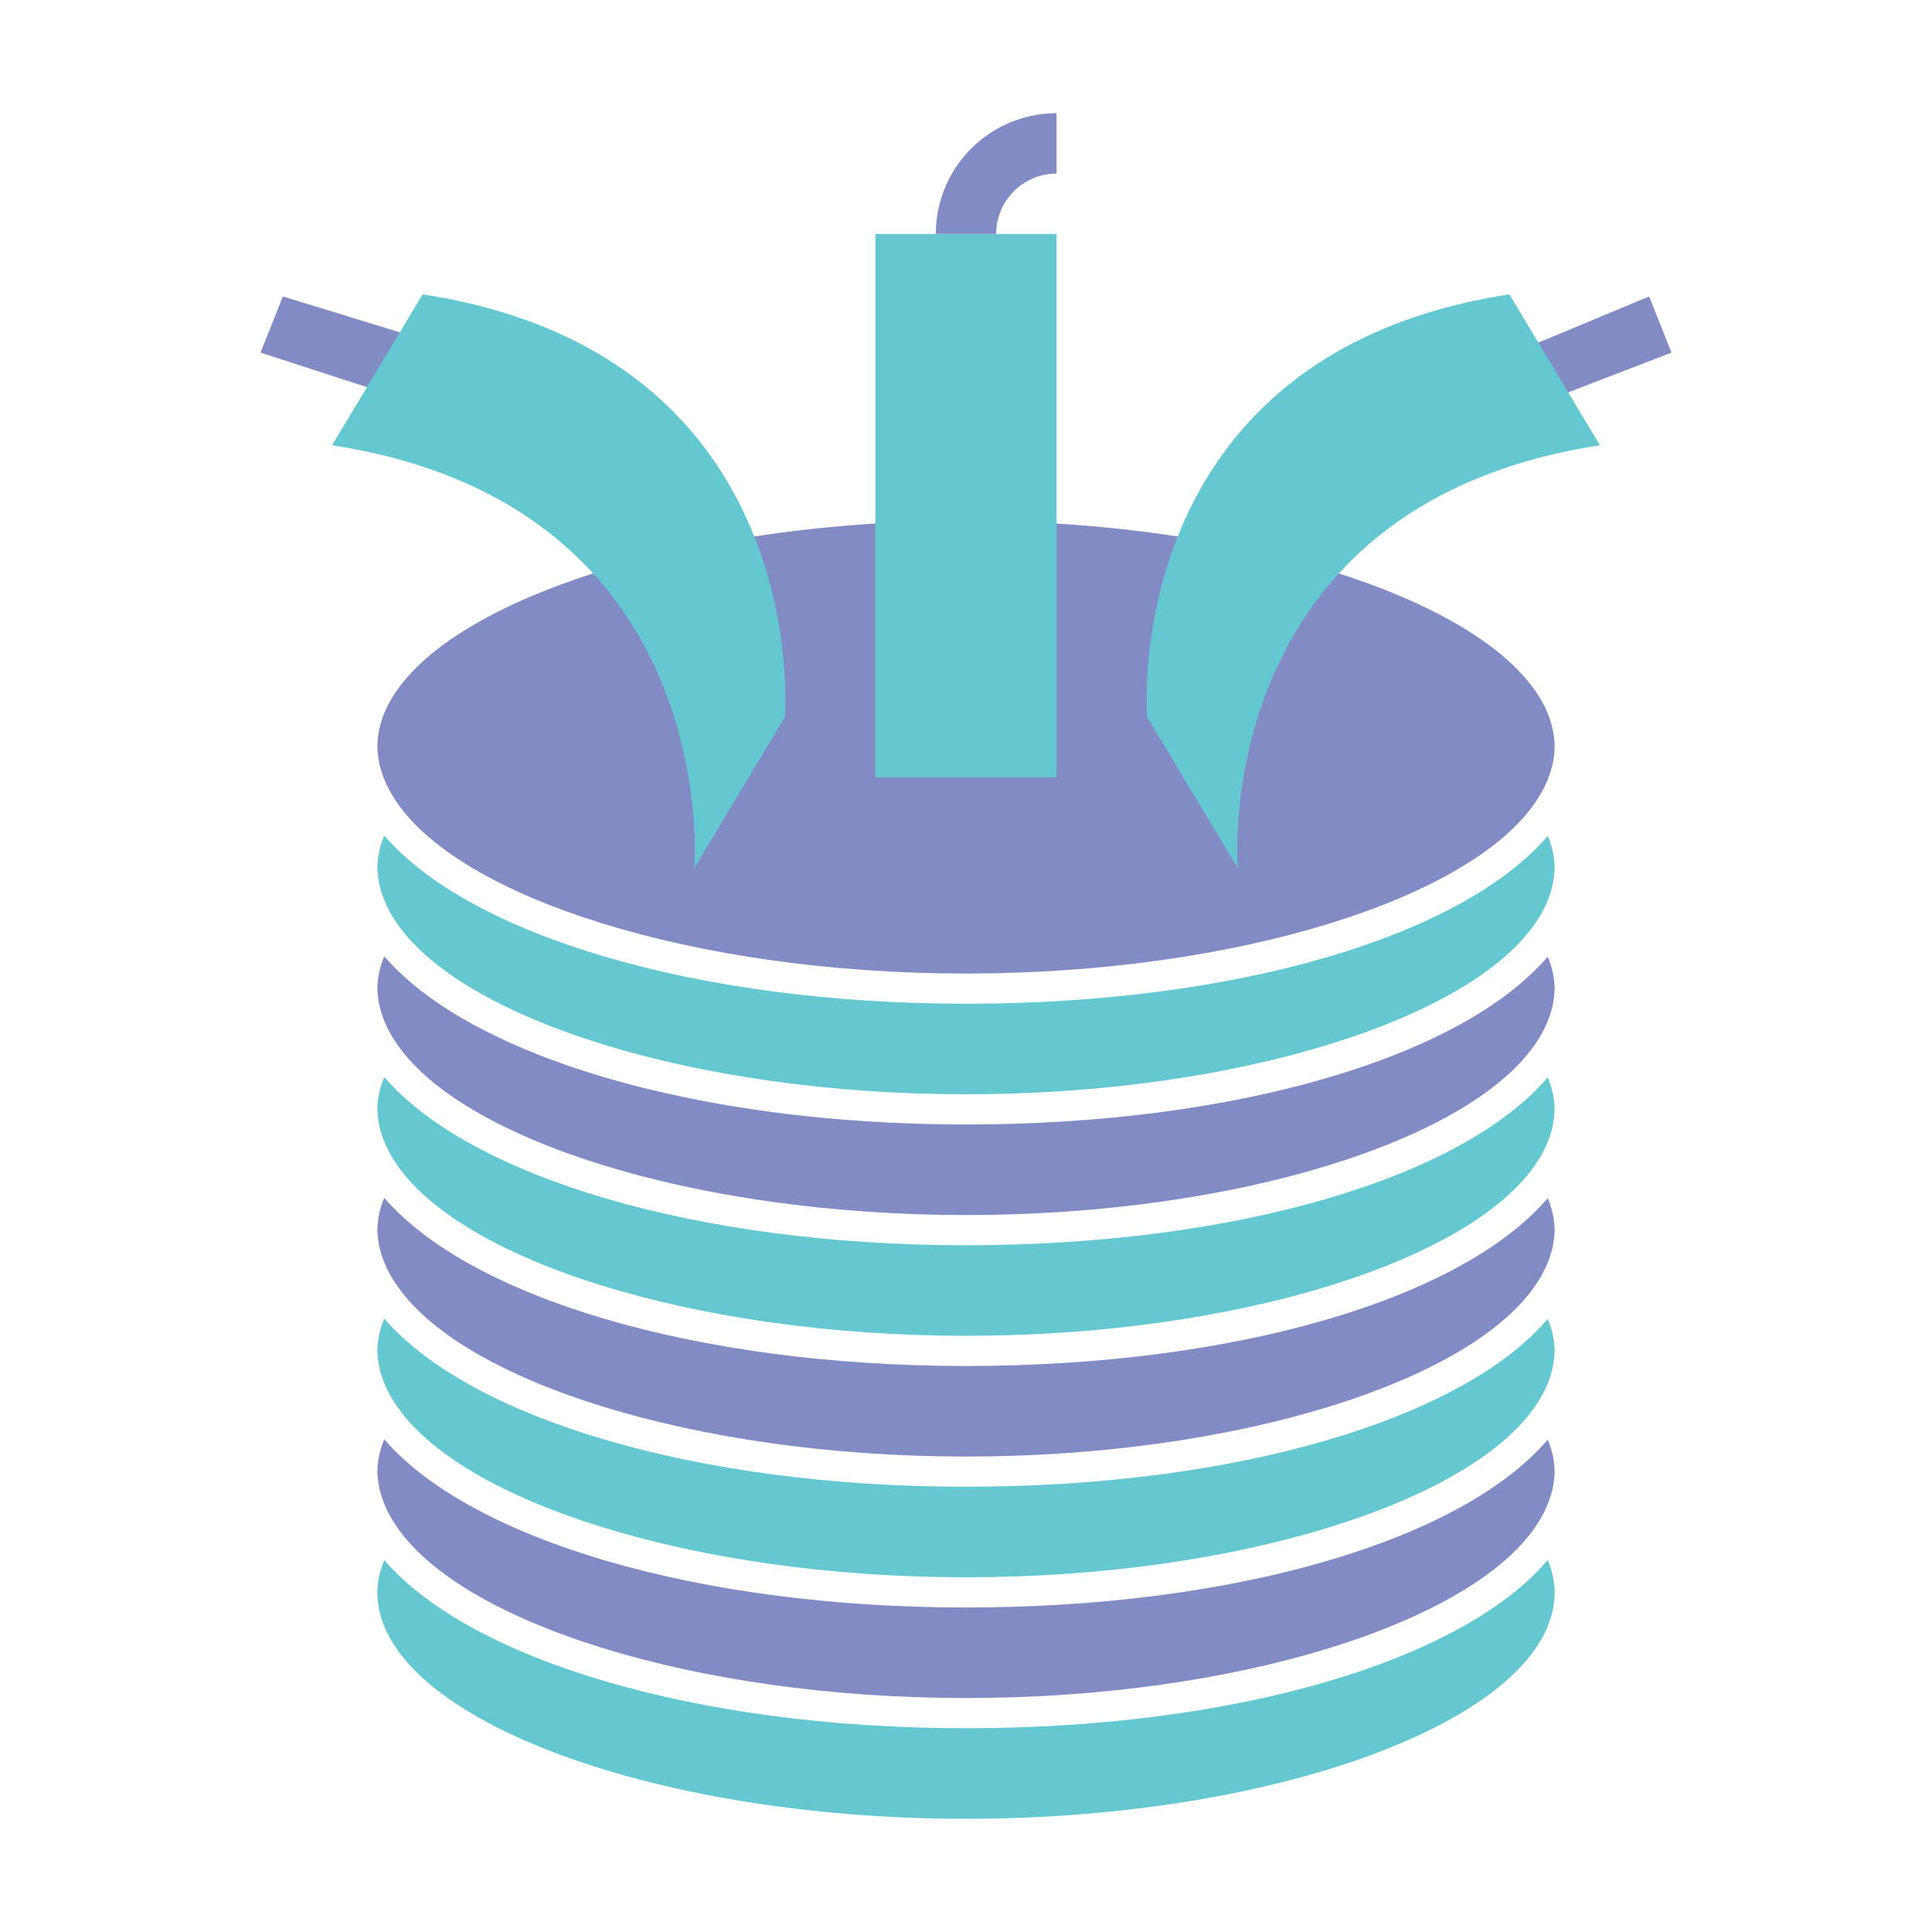
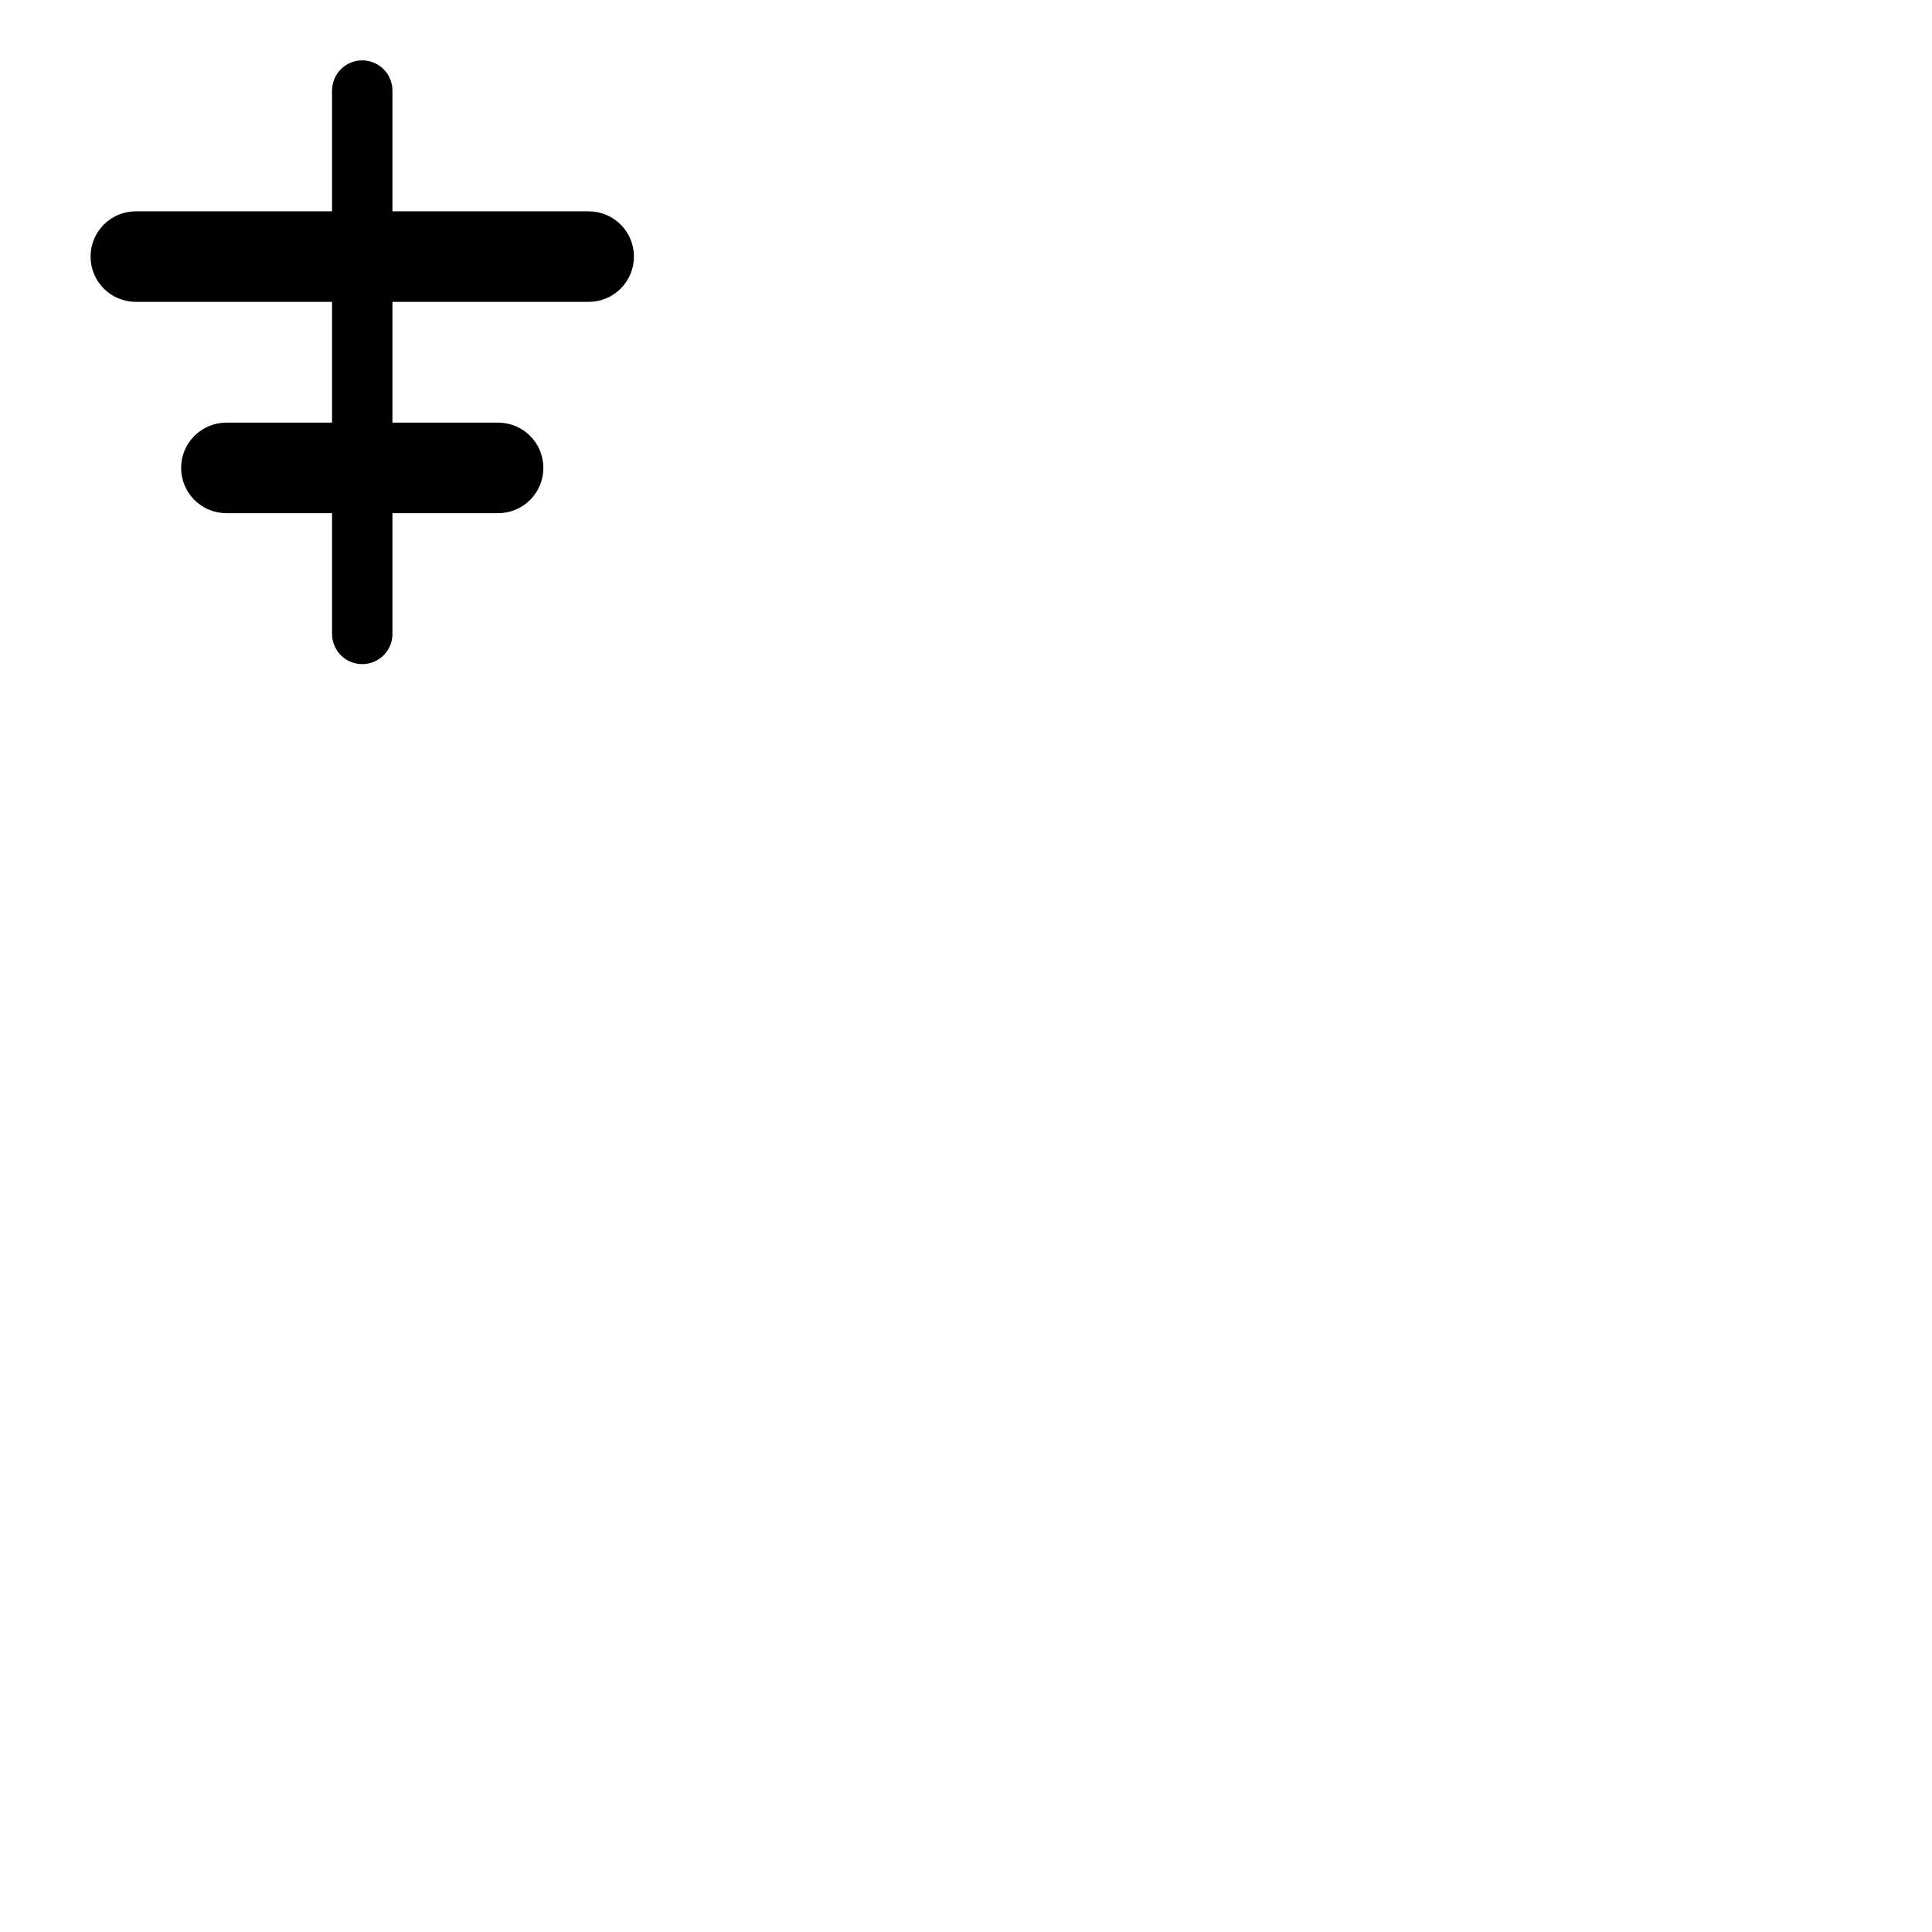
<svg xmlns="http://www.w3.org/2000/svg" width="800px" height="800px" viewBox="0 0 64 64" data-name="Layer 1" id="Layer_1">
-   <defs>
-     <style>.cls-1{fill:#838bc5;}.cls-2{fill:#65c8d0;}</style>
-   </defs>
-   <polygon class="cls-1" points="50 13.75 50 11.75 54.63 9.82 55.37 11.68 50 13.75" />
-   <polygon class="cls-1" points="15 13.75 8.63 11.68 9.37 9.82 14 11.24 15 13.75" />
-   <path class="cls-2" d="M32,49.25c-9,0-16.44-2.29-19.27-5.57a2.83,2.83,0,0,0-.23,1.07,3.3,3.3,0,0,0,.08.61,3.65,3.65,0,0,0,.5,1.12h0C15.19,49.75,23,52.25,32,52.25s16.81-2.5,18.92-5.76h0a3.65,3.65,0,0,0,.5-1.12,3.3,3.3,0,0,0,.08-.61,2.83,2.83,0,0,0-.23-1.07C48.44,47,41,49.25,32,49.25Z" />
-   <path class="cls-2" d="M32,41.25c-9,0-16.44-2.29-19.27-5.57a2.83,2.83,0,0,0-.23,1.07,3.3,3.3,0,0,0,.08.61,3.65,3.65,0,0,0,.5,1.12h0C15.19,41.75,23,44.25,32,44.25s16.81-2.5,18.92-5.76h0a3.65,3.65,0,0,0,.5-1.12,3.3,3.3,0,0,0,.08-.61,2.83,2.83,0,0,0-.23-1.07C48.44,39,41,41.25,32,41.25Z" />
-   <path class="cls-1" d="M32,45.25c-9,0-16.44-2.29-19.27-5.57a2.83,2.83,0,0,0-.23,1.07,3.3,3.3,0,0,0,.08.61,3.65,3.65,0,0,0,.5,1.12h0C15.19,45.75,23,48.25,32,48.25s16.81-2.5,18.92-5.76h0a3.65,3.65,0,0,0,.5-1.12,3.3,3.3,0,0,0,.08-.61,2.83,2.83,0,0,0-.23-1.07C48.44,43,41,45.25,32,45.25Z" />
-   <path class="cls-1" d="M32,53.25c-9,0-16.44-2.29-19.27-5.57a2.83,2.83,0,0,0-.23,1.07,3.3,3.3,0,0,0,.08.61,3.65,3.65,0,0,0,.5,1.12h0C15.19,53.75,23,56.25,32,56.25s16.81-2.5,18.92-5.76h0a3.65,3.65,0,0,0,.5-1.12,3.3,3.3,0,0,0,.08-.61,2.83,2.83,0,0,0-.23-1.07C48.44,51,41,53.25,32,53.25Z" />
-   <path class="cls-2" d="M32,57.25c-9,0-16.44-2.29-19.27-5.57a2.83,2.83,0,0,0-.23,1.07c0,4.07,8.93,7.5,19.5,7.5s19.5-3.43,19.5-7.5a2.83,2.83,0,0,0-.23-1.07C48.44,55,41,57.25,32,57.25Z" />
-   <path class="cls-1" d="M32,37.25c-9,0-16.44-2.29-19.27-5.57a2.83,2.83,0,0,0-.23,1.07,3.3,3.3,0,0,0,.08.61,3.65,3.65,0,0,0,.5,1.12h0C15.19,37.75,23,40.25,32,40.25s16.81-2.5,18.92-5.76h0a3.65,3.65,0,0,0,.5-1.12,3.3,3.3,0,0,0,.08-.61,2.83,2.83,0,0,0-.23-1.07C48.44,35,41,37.25,32,37.25Z" />
-   <path class="cls-1" d="M32,17.25c-10.57,0-19.5,3.43-19.5,7.5a3.3,3.3,0,0,0,.08.61,3.65,3.65,0,0,0,.5,1.12h0C15.19,29.75,23,32.25,32,32.25s16.81-2.5,18.92-5.76h0a3.65,3.65,0,0,0,.5-1.12,3.3,3.3,0,0,0,.08-.61C51.5,20.68,42.57,17.25,32,17.25Z" />
-   <path class="cls-2" d="M32,33.25c-9,0-16.44-2.29-19.27-5.57a2.83,2.83,0,0,0-.23,1.07,3.3,3.3,0,0,0,.08.61,3.65,3.65,0,0,0,.5,1.12h0C15.19,33.75,23,36.25,32,36.25s16.81-2.5,18.92-5.76h0a3.65,3.65,0,0,0,.5-1.12,3.3,3.3,0,0,0,.08-.61,2.83,2.83,0,0,0-.23-1.07C48.44,31,41,33.25,32,33.25Z" />
-   <rect class="cls-2" height="18" width="6" x="29" y="7.75" />
-   <path class="cls-1" d="M33,7.75H31a4,4,0,0,1,4-4v2A2,2,0,0,0,33,7.75Z" />
-   <path class="cls-2" d="M41,28.75s-1-12,12-14l-3-5c-13,2-12,14-12,14Z" />
-   <path class="cls-2" d="M23,28.75s1-12-12-14l3-5c13,2,12,14,12,14Z" />
+   <path d="M12 21V3M17 15.5V15.5C17 15.224 16.776 15 16.5 15L7.5 15C7.224 15 7 15.224 7 15.5V15.5C7 15.776 7.224 16 7.5 16L16.5 16C16.776 16 17 15.776 17 15.5ZM20 8.5V8.5C20 8.224 19.776 8 19.5 8L4.5 8C4.224 8 4 8.224 4 8.5V8.5C4 8.776 4.224 9 4.5 9L19.5 9C19.776 9 20 8.776 20 8.5Z" stroke="#000000" stroke-width="2" stroke-linecap="round" stroke-linejoin="round" />
</svg>
